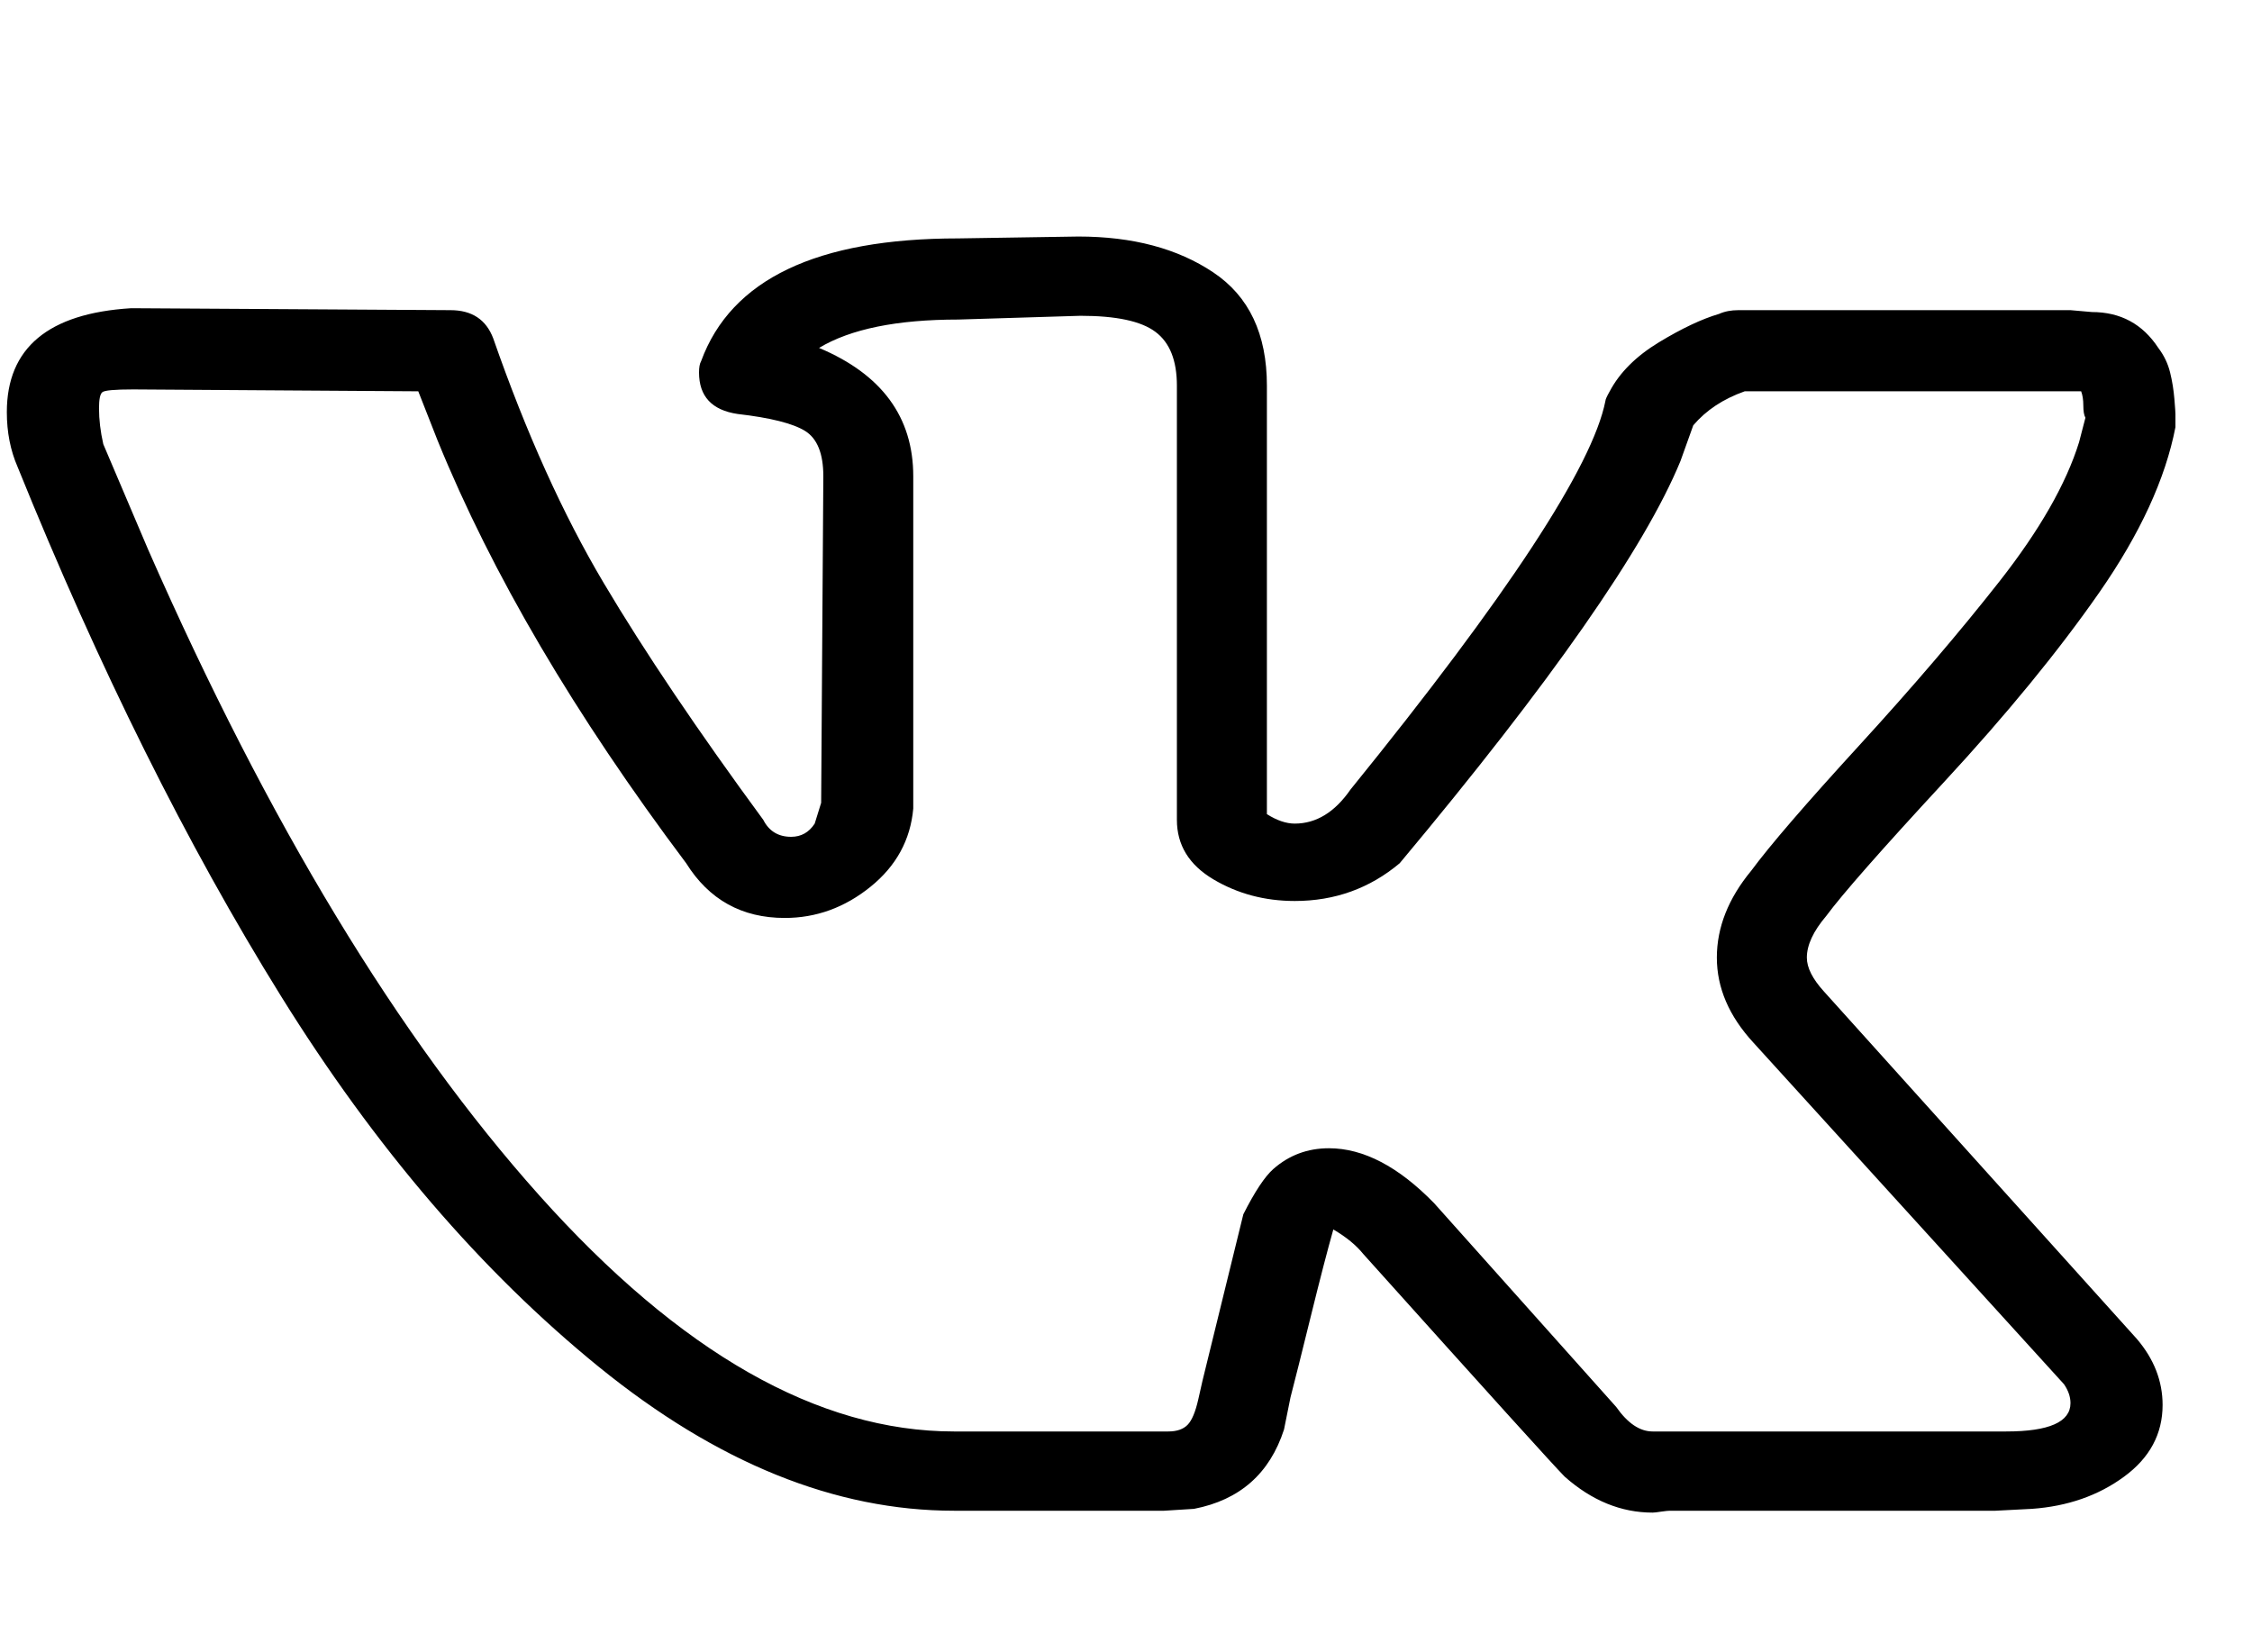
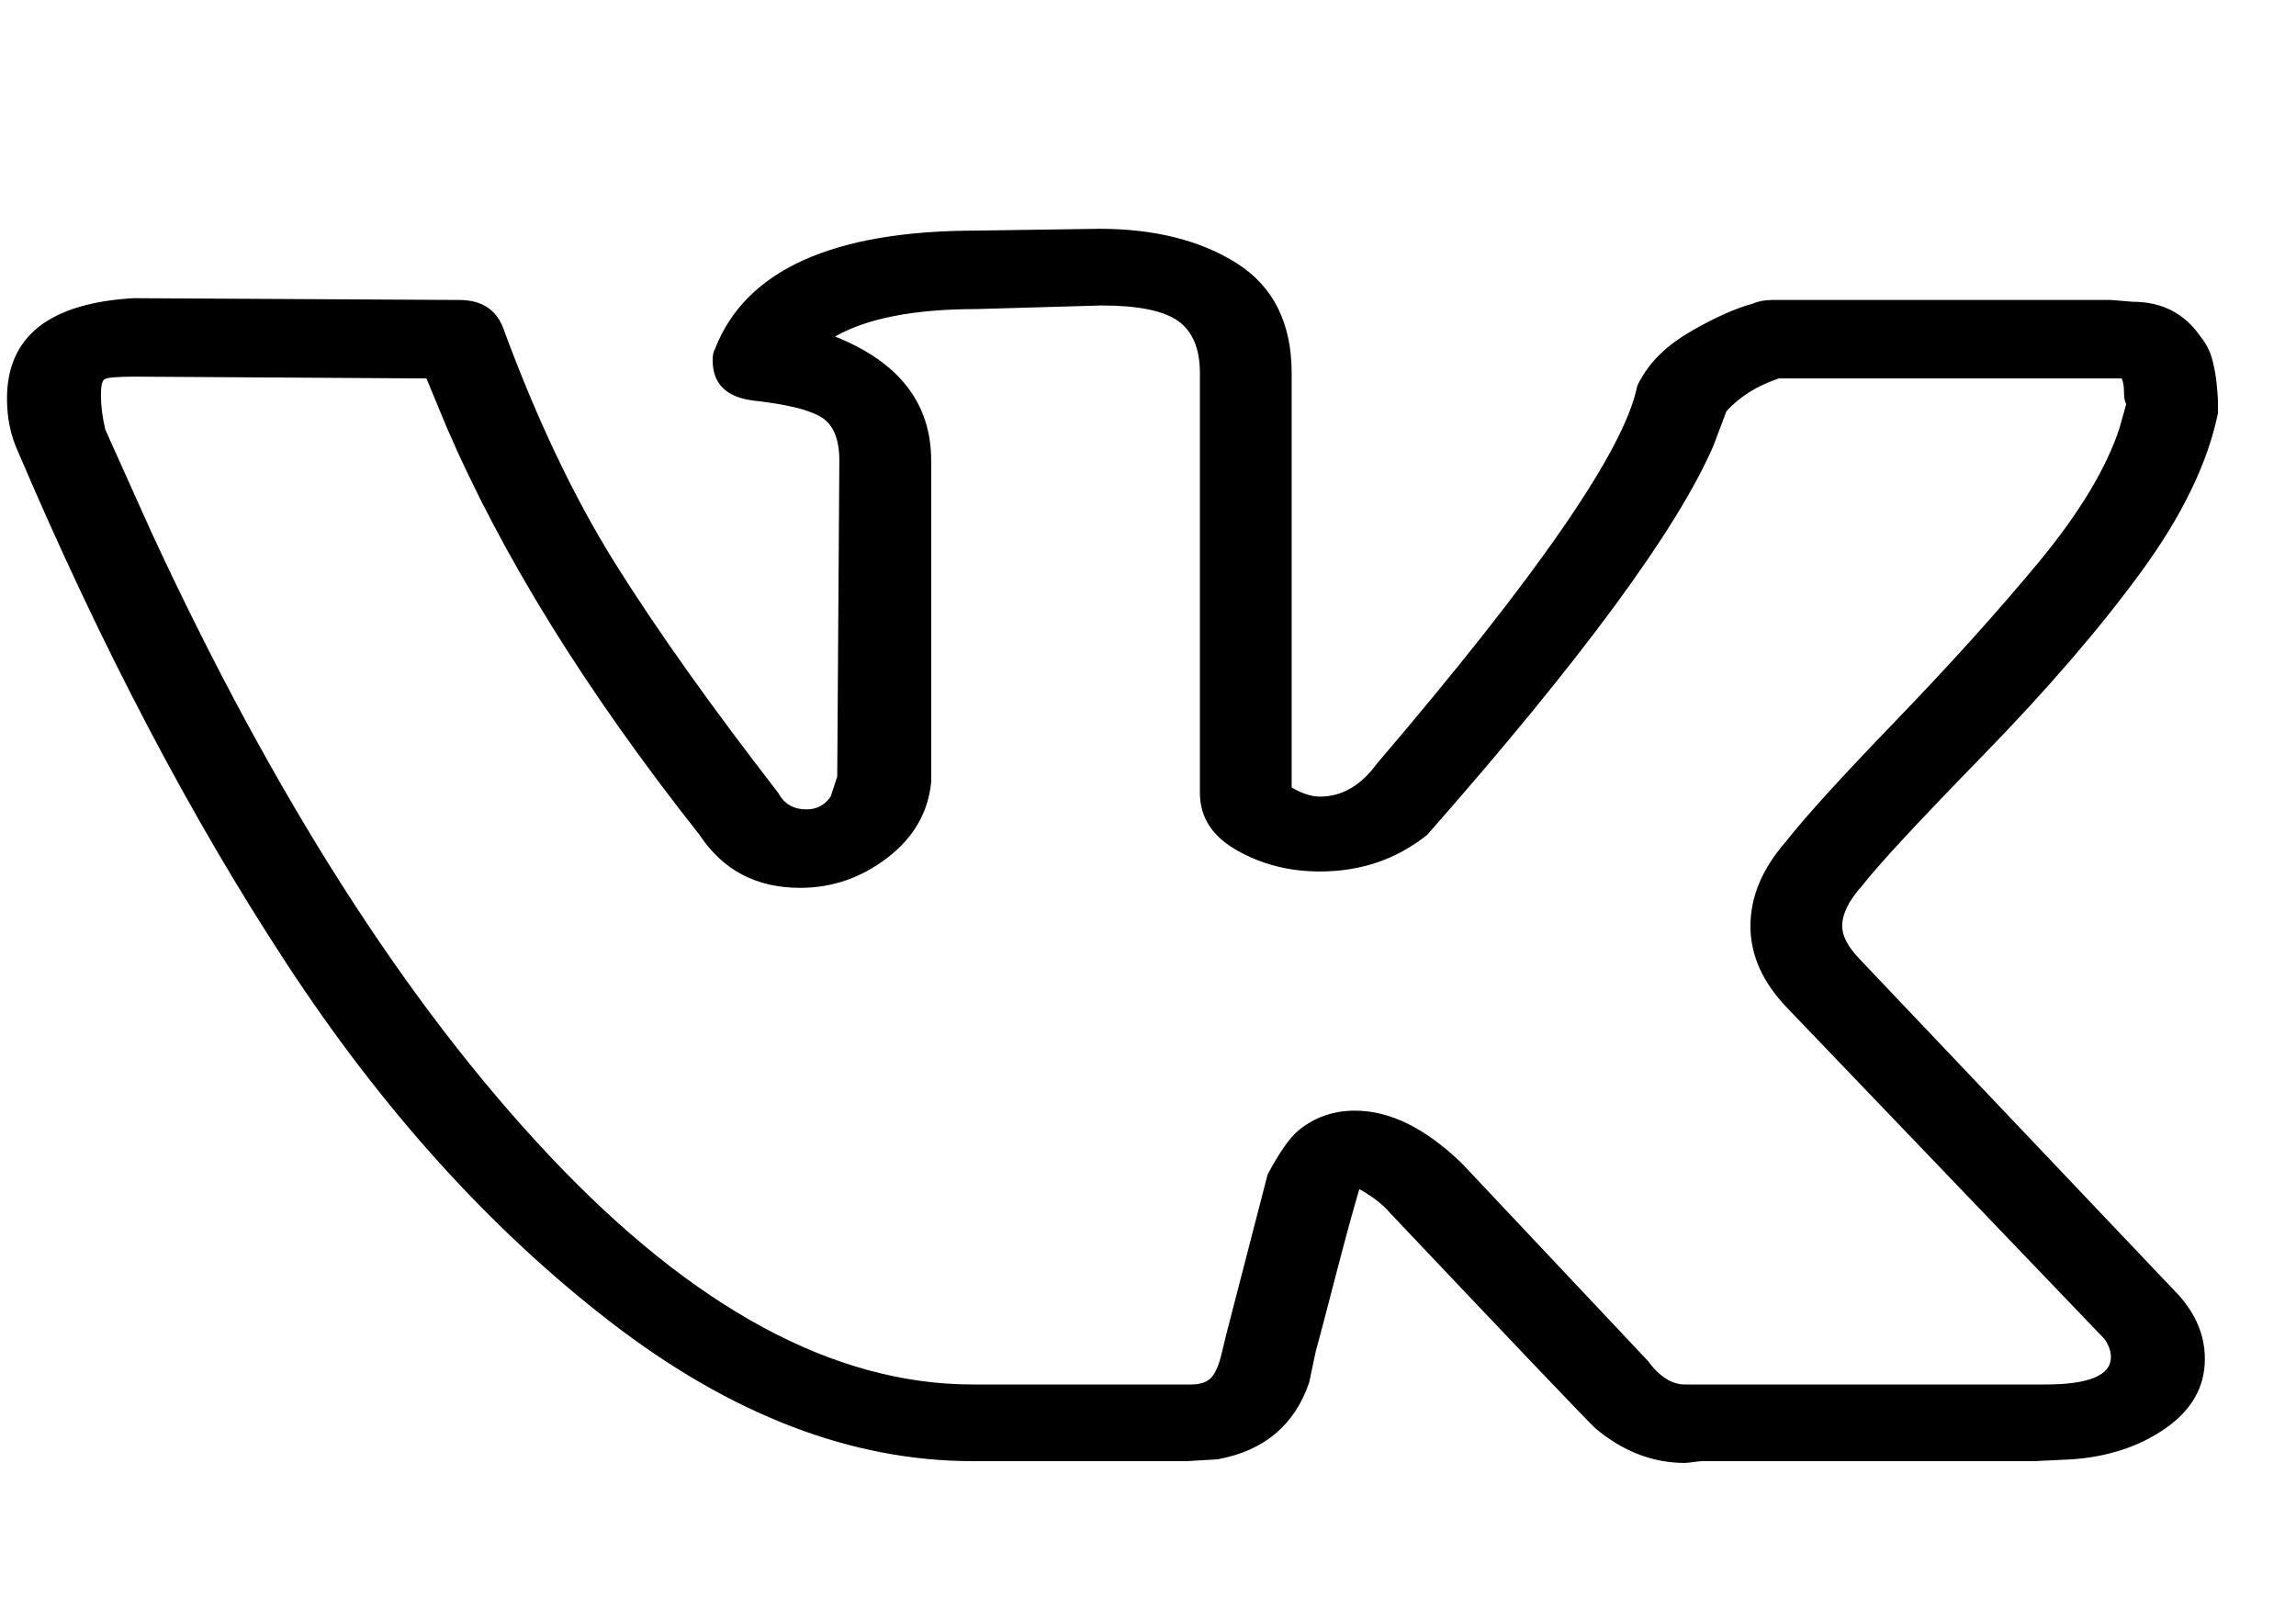
- <svg xmlns="http://www.w3.org/2000/svg" width="30" height="22" viewBox="0 0 30 22">
-   <path d="M0.091 5.49C0.091 4.635 0.643 4.174 1.747 4.106L6.001 4.132C6.286 4.132 6.476 4.257 6.571 4.509C7.009 5.766 7.499 6.852 8.042 7.766C8.584 8.679 9.293 9.731 10.168 10.922C10.244 11.072 10.368 11.148 10.539 11.148C10.673 11.148 10.777 11.089 10.853 10.972L10.939 10.695L10.968 6.345C10.968 6.043 10.887 5.842 10.725 5.741C10.563 5.641 10.263 5.565 9.826 5.515C9.483 5.464 9.312 5.28 9.312 4.962C9.312 4.894 9.321 4.844 9.34 4.811C9.74 3.721 10.882 3.176 12.766 3.176L14.365 3.151C15.088 3.151 15.687 3.31 16.163 3.629C16.639 3.947 16.877 4.45 16.877 5.138V10.846C17.01 10.93 17.134 10.972 17.248 10.972C17.533 10.972 17.781 10.821 17.99 10.519C20.083 7.937 21.216 6.211 21.387 5.339C21.387 5.322 21.406 5.28 21.444 5.213C21.577 4.962 21.796 4.744 22.101 4.559C22.405 4.375 22.672 4.249 22.9 4.182C22.976 4.148 23.062 4.132 23.157 4.132H27.582L27.867 4.157C28.248 4.157 28.543 4.316 28.752 4.635C28.828 4.735 28.88 4.844 28.909 4.962C28.938 5.079 28.956 5.196 28.966 5.314C28.976 5.431 28.98 5.498 28.98 5.515V5.691C28.847 6.378 28.509 7.112 27.967 7.891C27.424 8.671 26.735 9.513 25.897 10.419C25.06 11.324 24.537 11.919 24.327 12.204C24.156 12.405 24.07 12.59 24.07 12.757C24.07 12.892 24.146 13.042 24.299 13.21L28.466 17.837C28.695 18.105 28.809 18.399 28.809 18.717C28.809 19.103 28.638 19.422 28.295 19.673C27.953 19.924 27.544 20.067 27.068 20.101L26.582 20.126H22.243C22.224 20.126 22.186 20.13 22.129 20.138C22.072 20.147 22.034 20.151 22.015 20.151C21.596 20.151 21.206 19.992 20.845 19.673C20.711 19.539 19.817 18.55 18.161 16.706C18.066 16.588 17.933 16.479 17.762 16.379C17.686 16.647 17.586 17.032 17.462 17.535C17.338 18.038 17.248 18.399 17.191 18.617L17.105 19.044C16.915 19.631 16.515 19.983 15.906 20.101L15.507 20.126H12.709C11.129 20.126 9.555 19.489 7.984 18.215C6.414 16.94 5.001 15.293 3.745 13.273C2.489 11.253 1.319 8.901 0.234 6.219C0.139 6.001 0.091 5.758 0.091 5.49ZM17.248 12.003C16.848 12.003 16.486 11.906 16.163 11.714C15.839 11.521 15.678 11.257 15.678 10.922V5.138C15.678 4.802 15.583 4.563 15.392 4.421C15.202 4.278 14.869 4.207 14.393 4.207L12.766 4.257C11.948 4.257 11.329 4.383 10.911 4.635C11.748 4.987 12.166 5.557 12.166 6.345V10.771C12.129 11.19 11.938 11.538 11.596 11.814C11.253 12.091 10.872 12.229 10.454 12.229C9.883 12.229 9.445 11.986 9.141 11.5C7.656 9.522 6.552 7.644 5.829 5.867L5.572 5.213L1.776 5.188C1.528 5.188 1.39 5.2 1.362 5.226C1.333 5.251 1.319 5.322 1.319 5.439C1.319 5.59 1.338 5.75 1.376 5.917L1.975 7.325C3.574 10.963 5.311 13.83 7.185 15.926C9.06 18.022 10.901 19.07 12.709 19.07H15.563C15.678 19.07 15.763 19.04 15.82 18.982C15.878 18.923 15.925 18.81 15.963 18.642L16.02 18.39L16.563 16.177C16.715 15.876 16.848 15.675 16.962 15.574C17.172 15.389 17.419 15.297 17.704 15.297C18.161 15.297 18.628 15.54 19.103 16.027L21.53 18.743C21.682 18.96 21.844 19.07 22.015 19.07H26.725C27.296 19.07 27.582 18.944 27.582 18.692C27.582 18.608 27.553 18.525 27.496 18.441L23.357 13.889C23.033 13.537 22.871 13.16 22.871 12.757C22.871 12.355 23.024 11.969 23.328 11.601C23.576 11.265 24.056 10.708 24.77 9.928C25.483 9.149 26.107 8.419 26.64 7.74C27.172 7.061 27.524 6.445 27.696 5.892L27.781 5.565C27.762 5.532 27.753 5.477 27.753 5.402C27.753 5.326 27.743 5.263 27.724 5.213H23.242C22.957 5.314 22.729 5.464 22.557 5.666L22.386 6.143C21.91 7.3 20.664 9.086 18.646 11.5C18.247 11.835 17.781 12.003 17.248 12.003Z" />
+ <svg xmlns="http://www.w3.org/2000/svg" viewBox="0 0 23 16">
+   <path d="M0.07 3.993C0.07 3.371 0.493 3.036 1.339 2.987L4.6 3.005C4.819 3.005 4.965 3.096 5.038 3.279C5.374 4.194 5.749 4.983 6.165 5.648C6.581 6.312 7.125 7.077 7.796 7.943C7.854 8.053 7.949 8.108 8.08 8.108C8.182 8.108 8.263 8.065 8.321 7.98L8.387 7.779L8.408 4.614C8.408 4.395 8.346 4.249 8.222 4.176C8.098 4.102 7.869 4.048 7.533 4.011C7.27 3.974 7.139 3.84 7.139 3.609C7.139 3.56 7.146 3.523 7.161 3.499C7.467 2.706 8.343 2.31 9.787 2.31L11.013 2.292C11.567 2.292 12.027 2.408 12.392 2.639C12.756 2.871 12.939 3.237 12.939 3.737V7.888C13.041 7.949 13.136 7.98 13.223 7.98C13.442 7.98 13.632 7.87 13.792 7.651C15.397 5.773 16.265 4.517 16.397 3.883C16.397 3.871 16.411 3.84 16.441 3.791C16.543 3.609 16.71 3.45 16.944 3.316C17.177 3.182 17.381 3.09 17.557 3.042C17.615 3.017 17.681 3.005 17.754 3.005H21.146L21.365 3.023C21.657 3.023 21.883 3.139 22.043 3.371C22.102 3.444 22.142 3.523 22.163 3.609C22.185 3.694 22.2 3.779 22.207 3.865C22.215 3.95 22.218 3.999 22.218 4.011V4.139C22.116 4.639 21.857 5.172 21.441 5.739C21.026 6.306 20.497 6.919 19.855 7.577C19.213 8.236 18.811 8.669 18.651 8.876C18.52 9.022 18.454 9.156 18.454 9.278C18.454 9.376 18.512 9.486 18.629 9.608L21.824 12.973C21.999 13.168 22.087 13.381 22.087 13.613C22.087 13.893 21.956 14.125 21.693 14.308C21.43 14.491 21.117 14.594 20.752 14.619L20.38 14.637H17.053C17.039 14.637 17.009 14.64 16.966 14.646C16.922 14.652 16.893 14.655 16.878 14.655C16.557 14.655 16.258 14.54 15.981 14.308C15.879 14.21 15.193 13.491 13.924 12.15C13.851 12.064 13.748 11.985 13.617 11.912C13.559 12.107 13.482 12.387 13.387 12.753C13.293 13.119 13.223 13.381 13.18 13.54L13.114 13.851C12.968 14.277 12.662 14.534 12.195 14.619L11.888 14.637H9.743C8.532 14.637 7.325 14.174 6.121 13.247C4.918 12.32 3.834 11.123 2.871 9.653C1.908 8.184 1.011 6.474 0.18 4.523C0.107 4.365 0.07 4.188 0.07 3.993ZM13.223 8.73C12.917 8.73 12.64 8.66 12.392 8.519C12.144 8.379 12.02 8.187 12.02 7.943V3.737C12.02 3.493 11.947 3.319 11.801 3.215C11.655 3.112 11.399 3.06 11.035 3.06L9.787 3.096C9.16 3.096 8.686 3.188 8.365 3.371C9.007 3.627 9.328 4.041 9.328 4.614V7.833C9.298 8.138 9.153 8.391 8.89 8.592C8.627 8.794 8.336 8.894 8.015 8.894C7.577 8.894 7.241 8.717 7.008 8.364C5.87 6.925 5.024 5.559 4.469 4.267L4.272 3.791L1.361 3.773C1.172 3.773 1.066 3.782 1.044 3.801C1.022 3.819 1.011 3.871 1.011 3.956C1.011 4.066 1.026 4.182 1.055 4.304L1.515 5.328C2.74 7.974 4.071 10.059 5.509 11.583C6.946 13.107 8.357 13.869 9.743 13.869H11.932C12.02 13.869 12.085 13.848 12.129 13.805C12.173 13.762 12.209 13.68 12.238 13.558L12.282 13.375L12.698 11.766C12.815 11.546 12.917 11.4 13.004 11.327C13.165 11.193 13.355 11.126 13.573 11.126C13.924 11.126 14.281 11.302 14.646 11.656L16.506 13.631C16.623 13.79 16.747 13.869 16.878 13.869H20.489C20.927 13.869 21.146 13.777 21.146 13.595C21.146 13.534 21.124 13.473 21.08 13.412L17.907 10.101C17.659 9.845 17.535 9.571 17.535 9.278C17.535 8.986 17.651 8.705 17.885 8.437C18.075 8.193 18.443 7.788 18.99 7.221C19.537 6.654 20.015 6.123 20.424 5.63C20.832 5.136 21.102 4.688 21.233 4.285L21.299 4.048C21.285 4.023 21.277 3.984 21.277 3.929C21.277 3.874 21.27 3.828 21.255 3.791H17.819C17.6 3.865 17.425 3.974 17.294 4.121L17.163 4.468C16.798 5.309 15.842 6.608 14.296 8.364C13.989 8.608 13.632 8.73 13.223 8.73Z" />
</svg>
